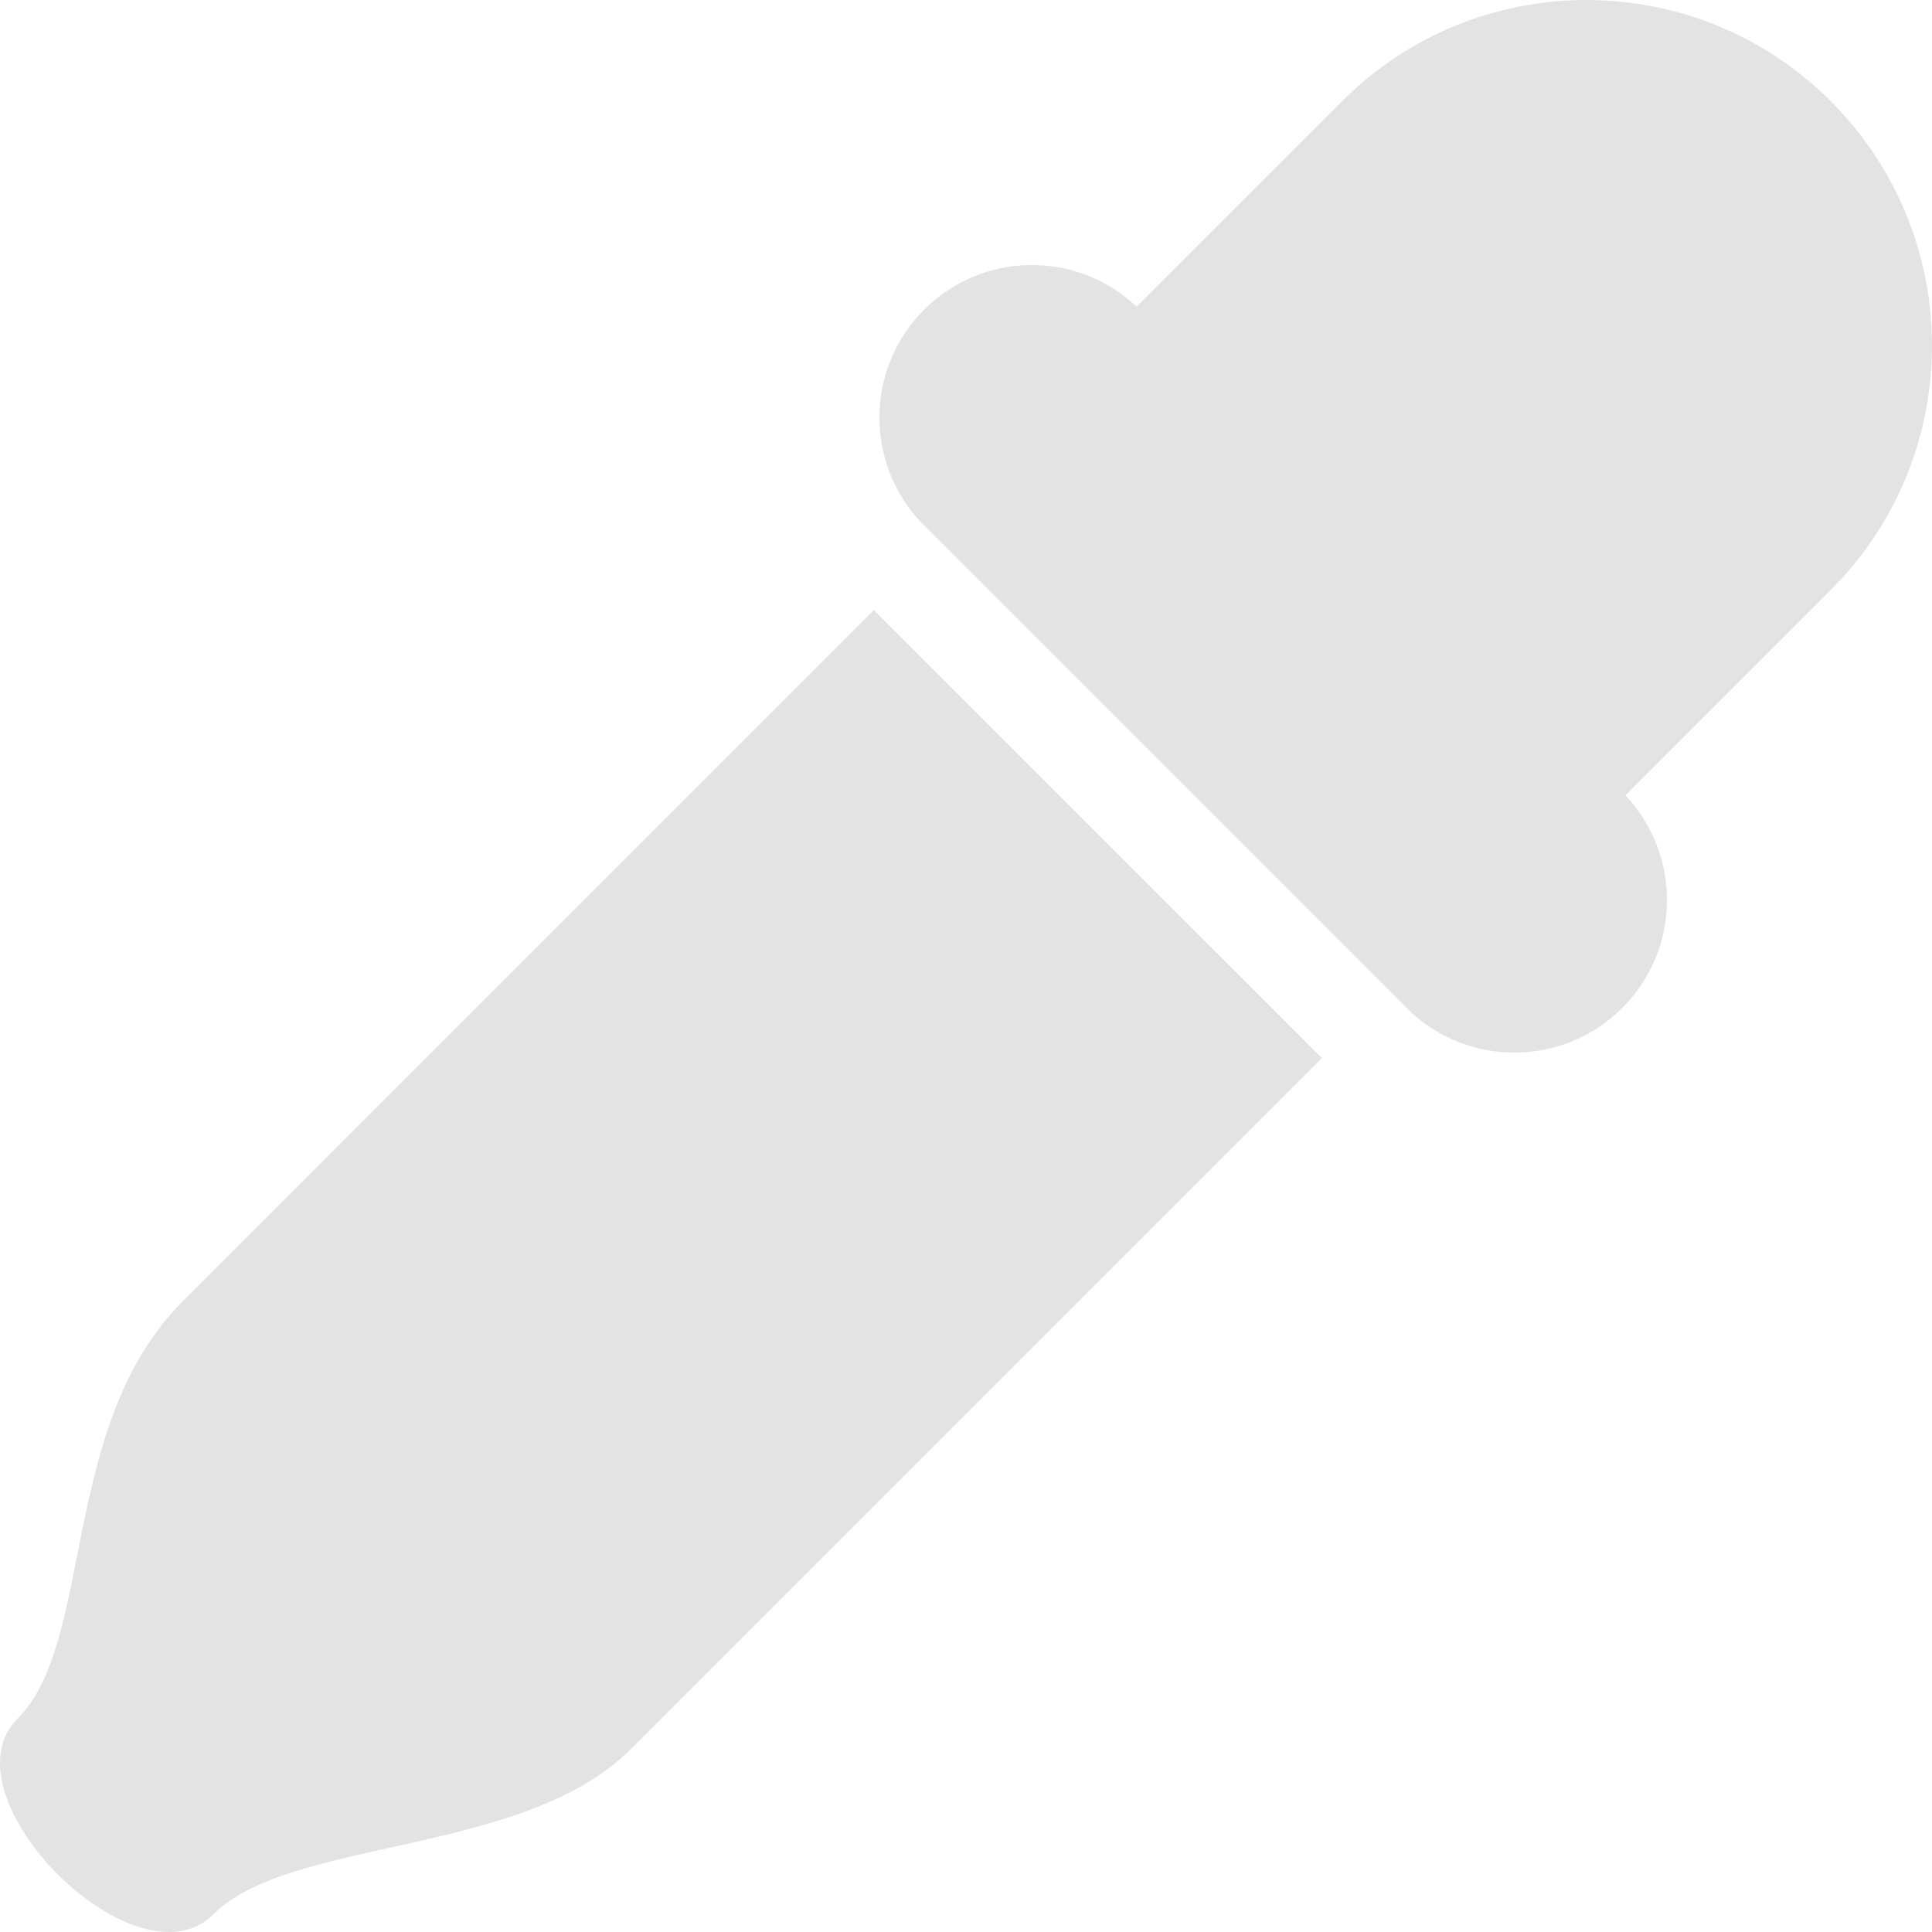
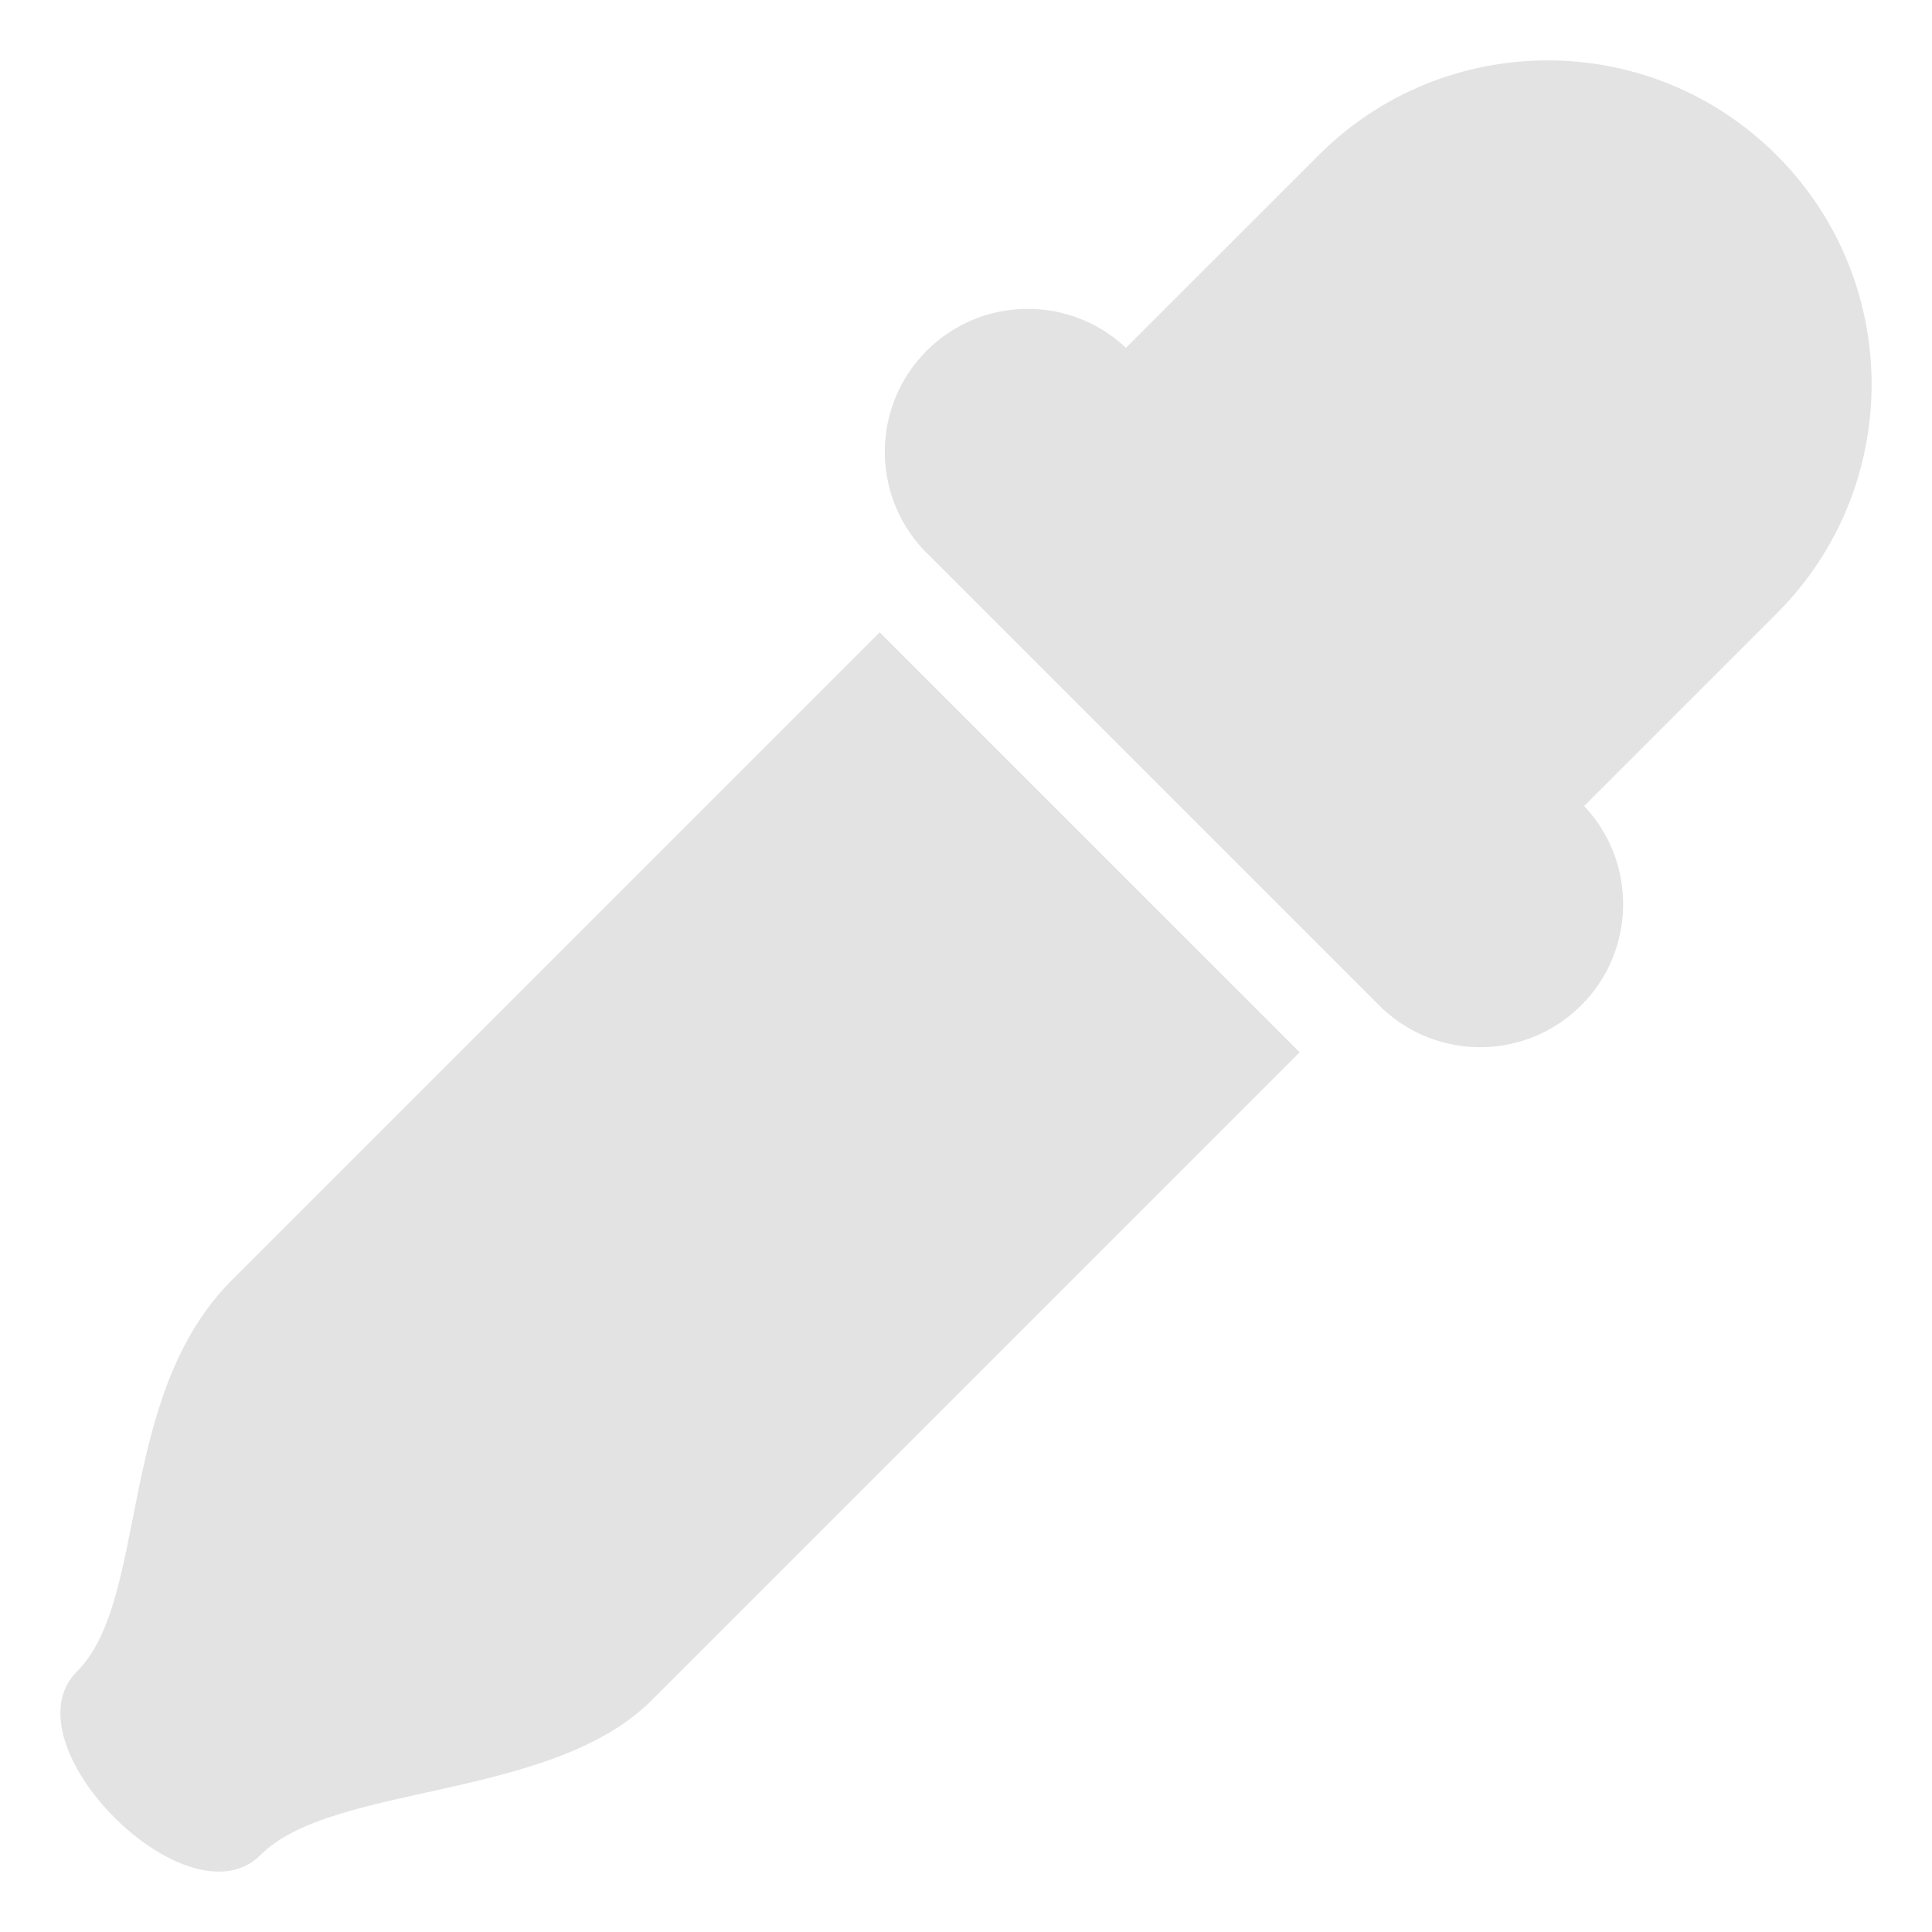
- <svg xmlns="http://www.w3.org/2000/svg" width="120px" height="120px" viewBox="0 0 120 120" version="1.1">
+ <svg xmlns="http://www.w3.org/2000/svg" width="128px" height="128px" viewBox="0 0 128 128" version="1.1">
  <defs />
  <g id="Color-Tool" stroke="none" stroke-width="1" fill="none" fill-rule="evenodd">
-     <g id="Color-Tool---Default" transform="translate(-203, -2070)" fill-rule="nonzero" fill="#E3E3E3">
+     <g id="Color-Tool---Default" transform="translate(-199, -2066)" fill-rule="nonzero" fill="#E3E3E3">
      <g id="noun_792623" transform="translate(202, 2070)">
        <path d="M82.925,65.537 C82.985,65.598 83.049,65.656 83.109,65.713 L40.18,108.643 C33.501,115.32 19.054,114.103 14.255,118.901 C9.46,123.697 -2.695,111.532 2.098,106.741 C6.888,101.95 4.672,88.502 12.354,80.819 L55.282,37.89 C55.341,37.952 55.4,38.015 55.46,38.075 L82.925,65.537 Z M101.955,49.402 L114.713,36.643 C123.095,28.261 123.095,14.67 114.712,6.287 C106.331,-2.095 92.738,-2.095 84.356,6.287 L71.596,19.045 C67.883,15.54 62.03,15.602 58.395,19.238 C54.759,22.873 54.698,28.724 58.203,32.44 C58.266,32.507 88.492,62.732 88.56,62.796 C92.276,66.302 98.127,66.239 101.763,62.604 C105.398,58.969 105.461,53.117 101.955,49.402 Z" id="Shape" />
      </g>
    </g>
  </g>
</svg>
